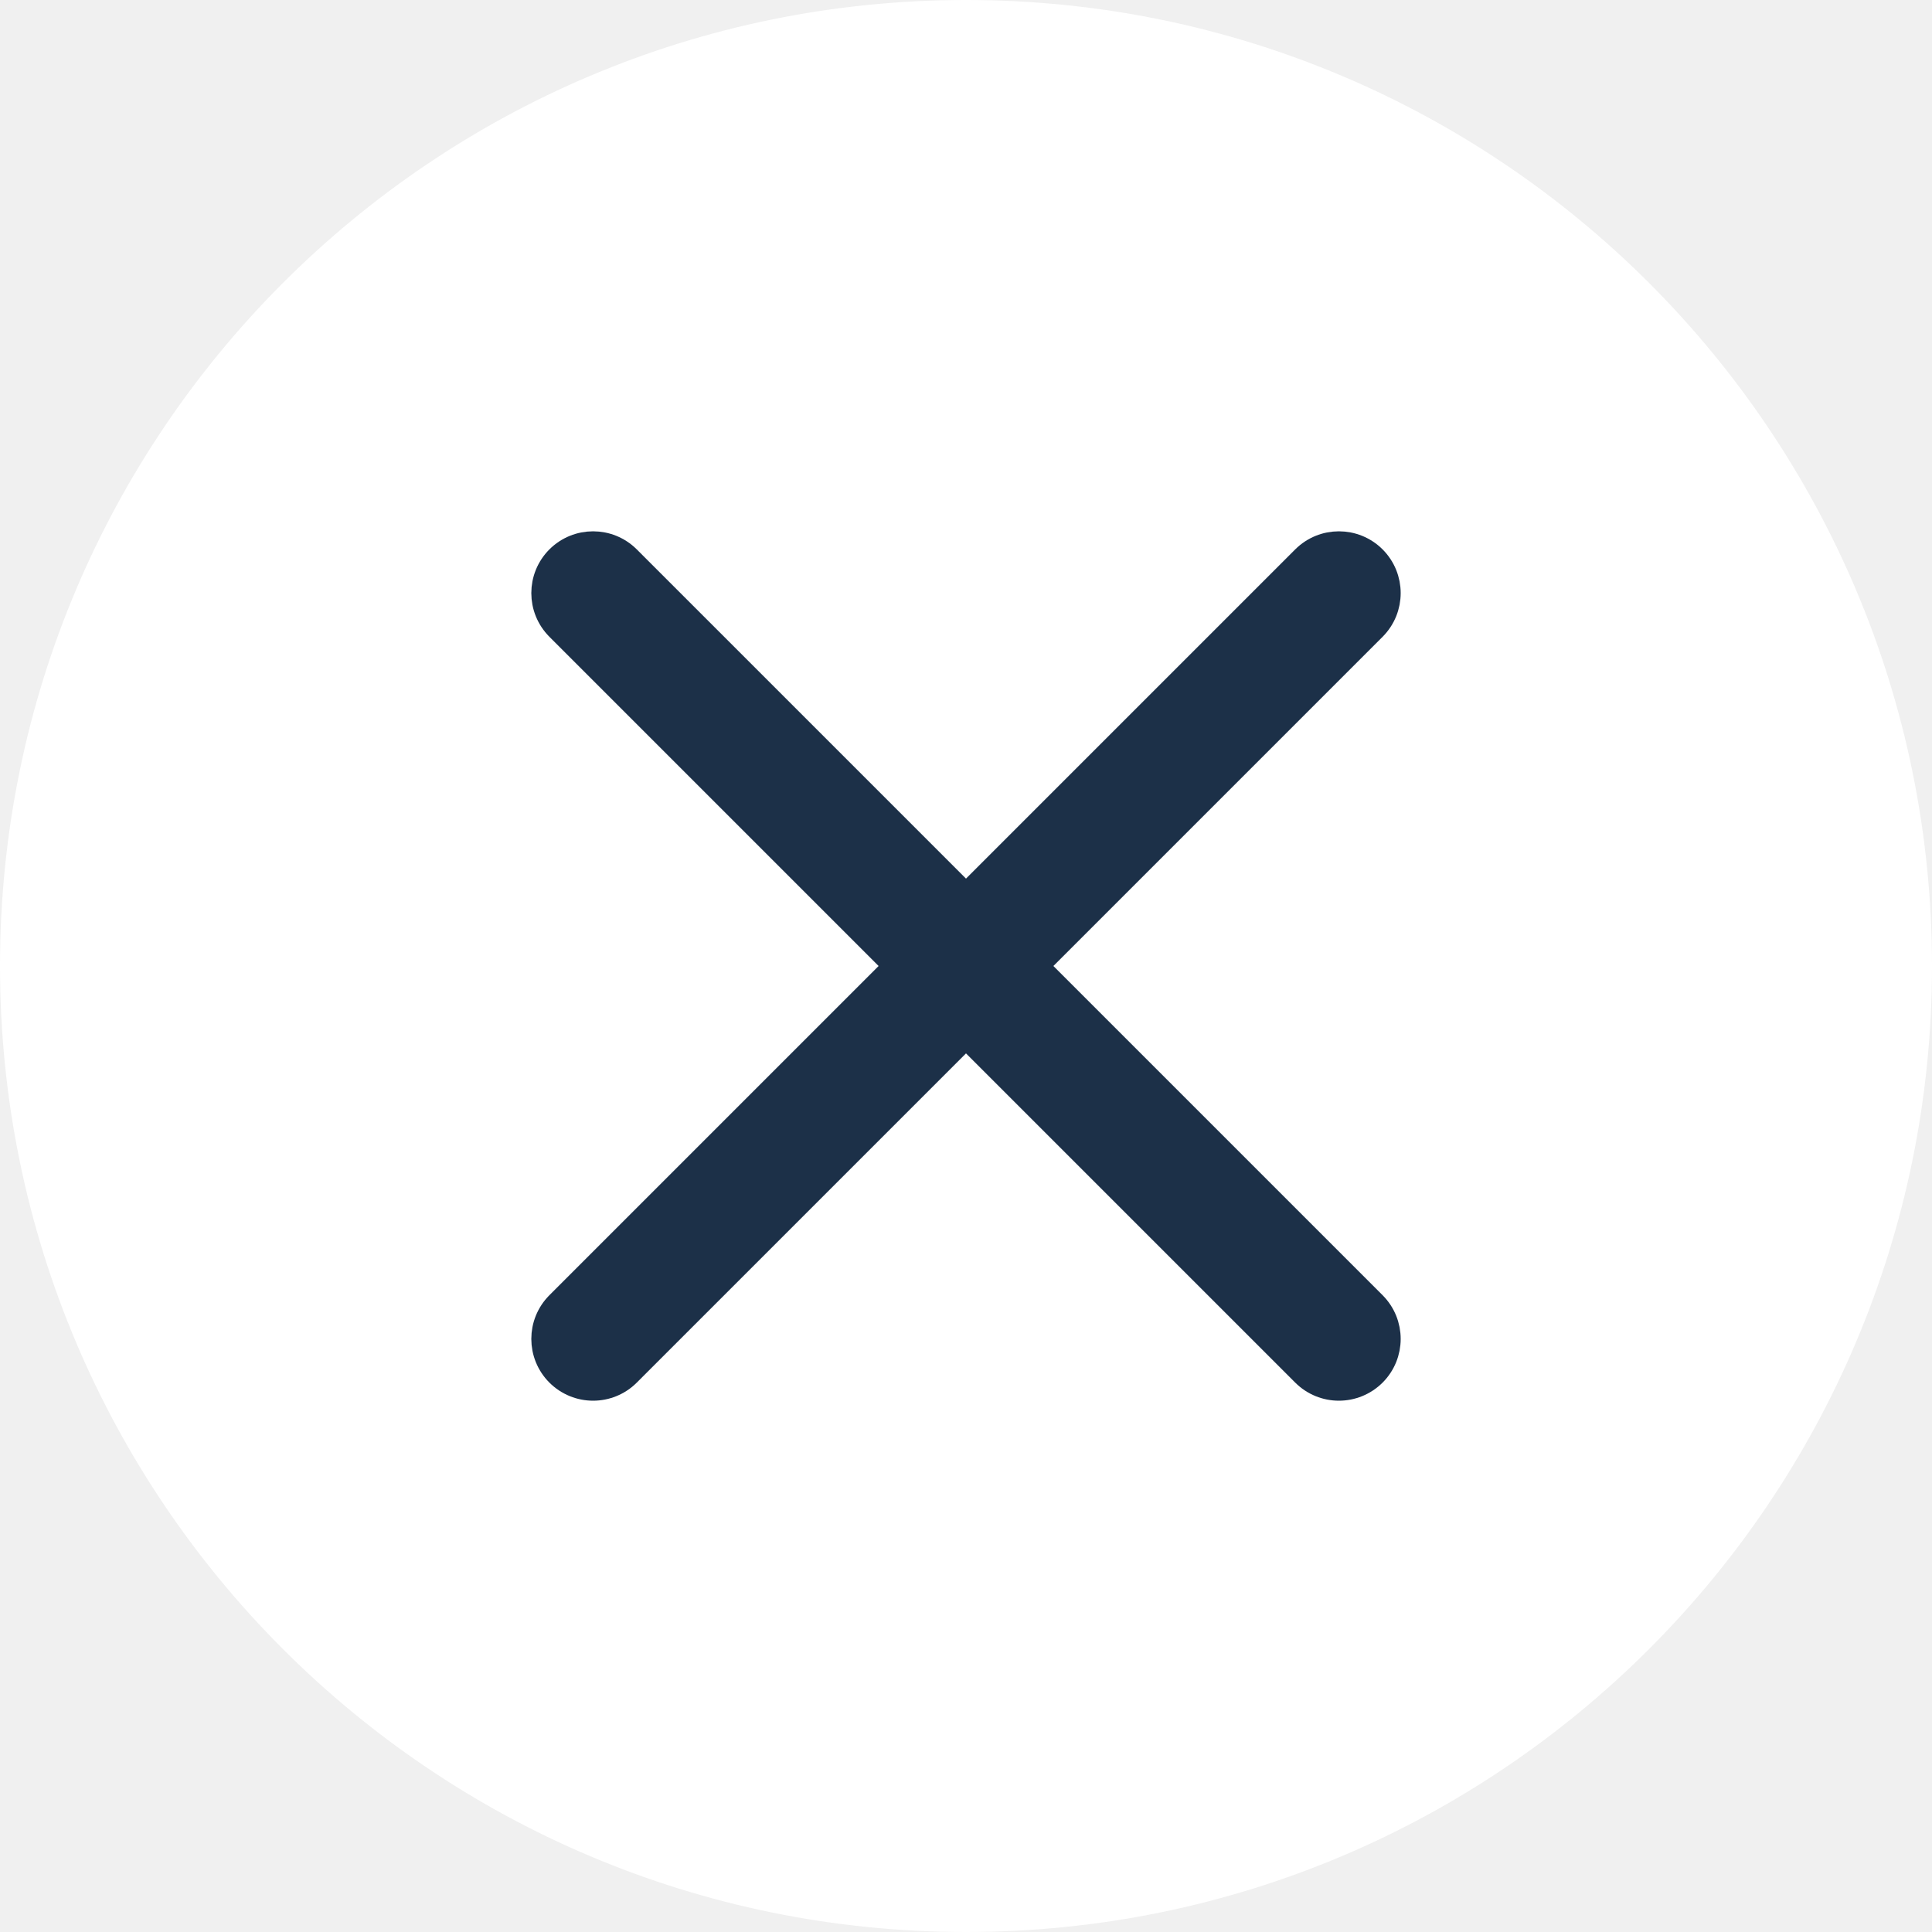
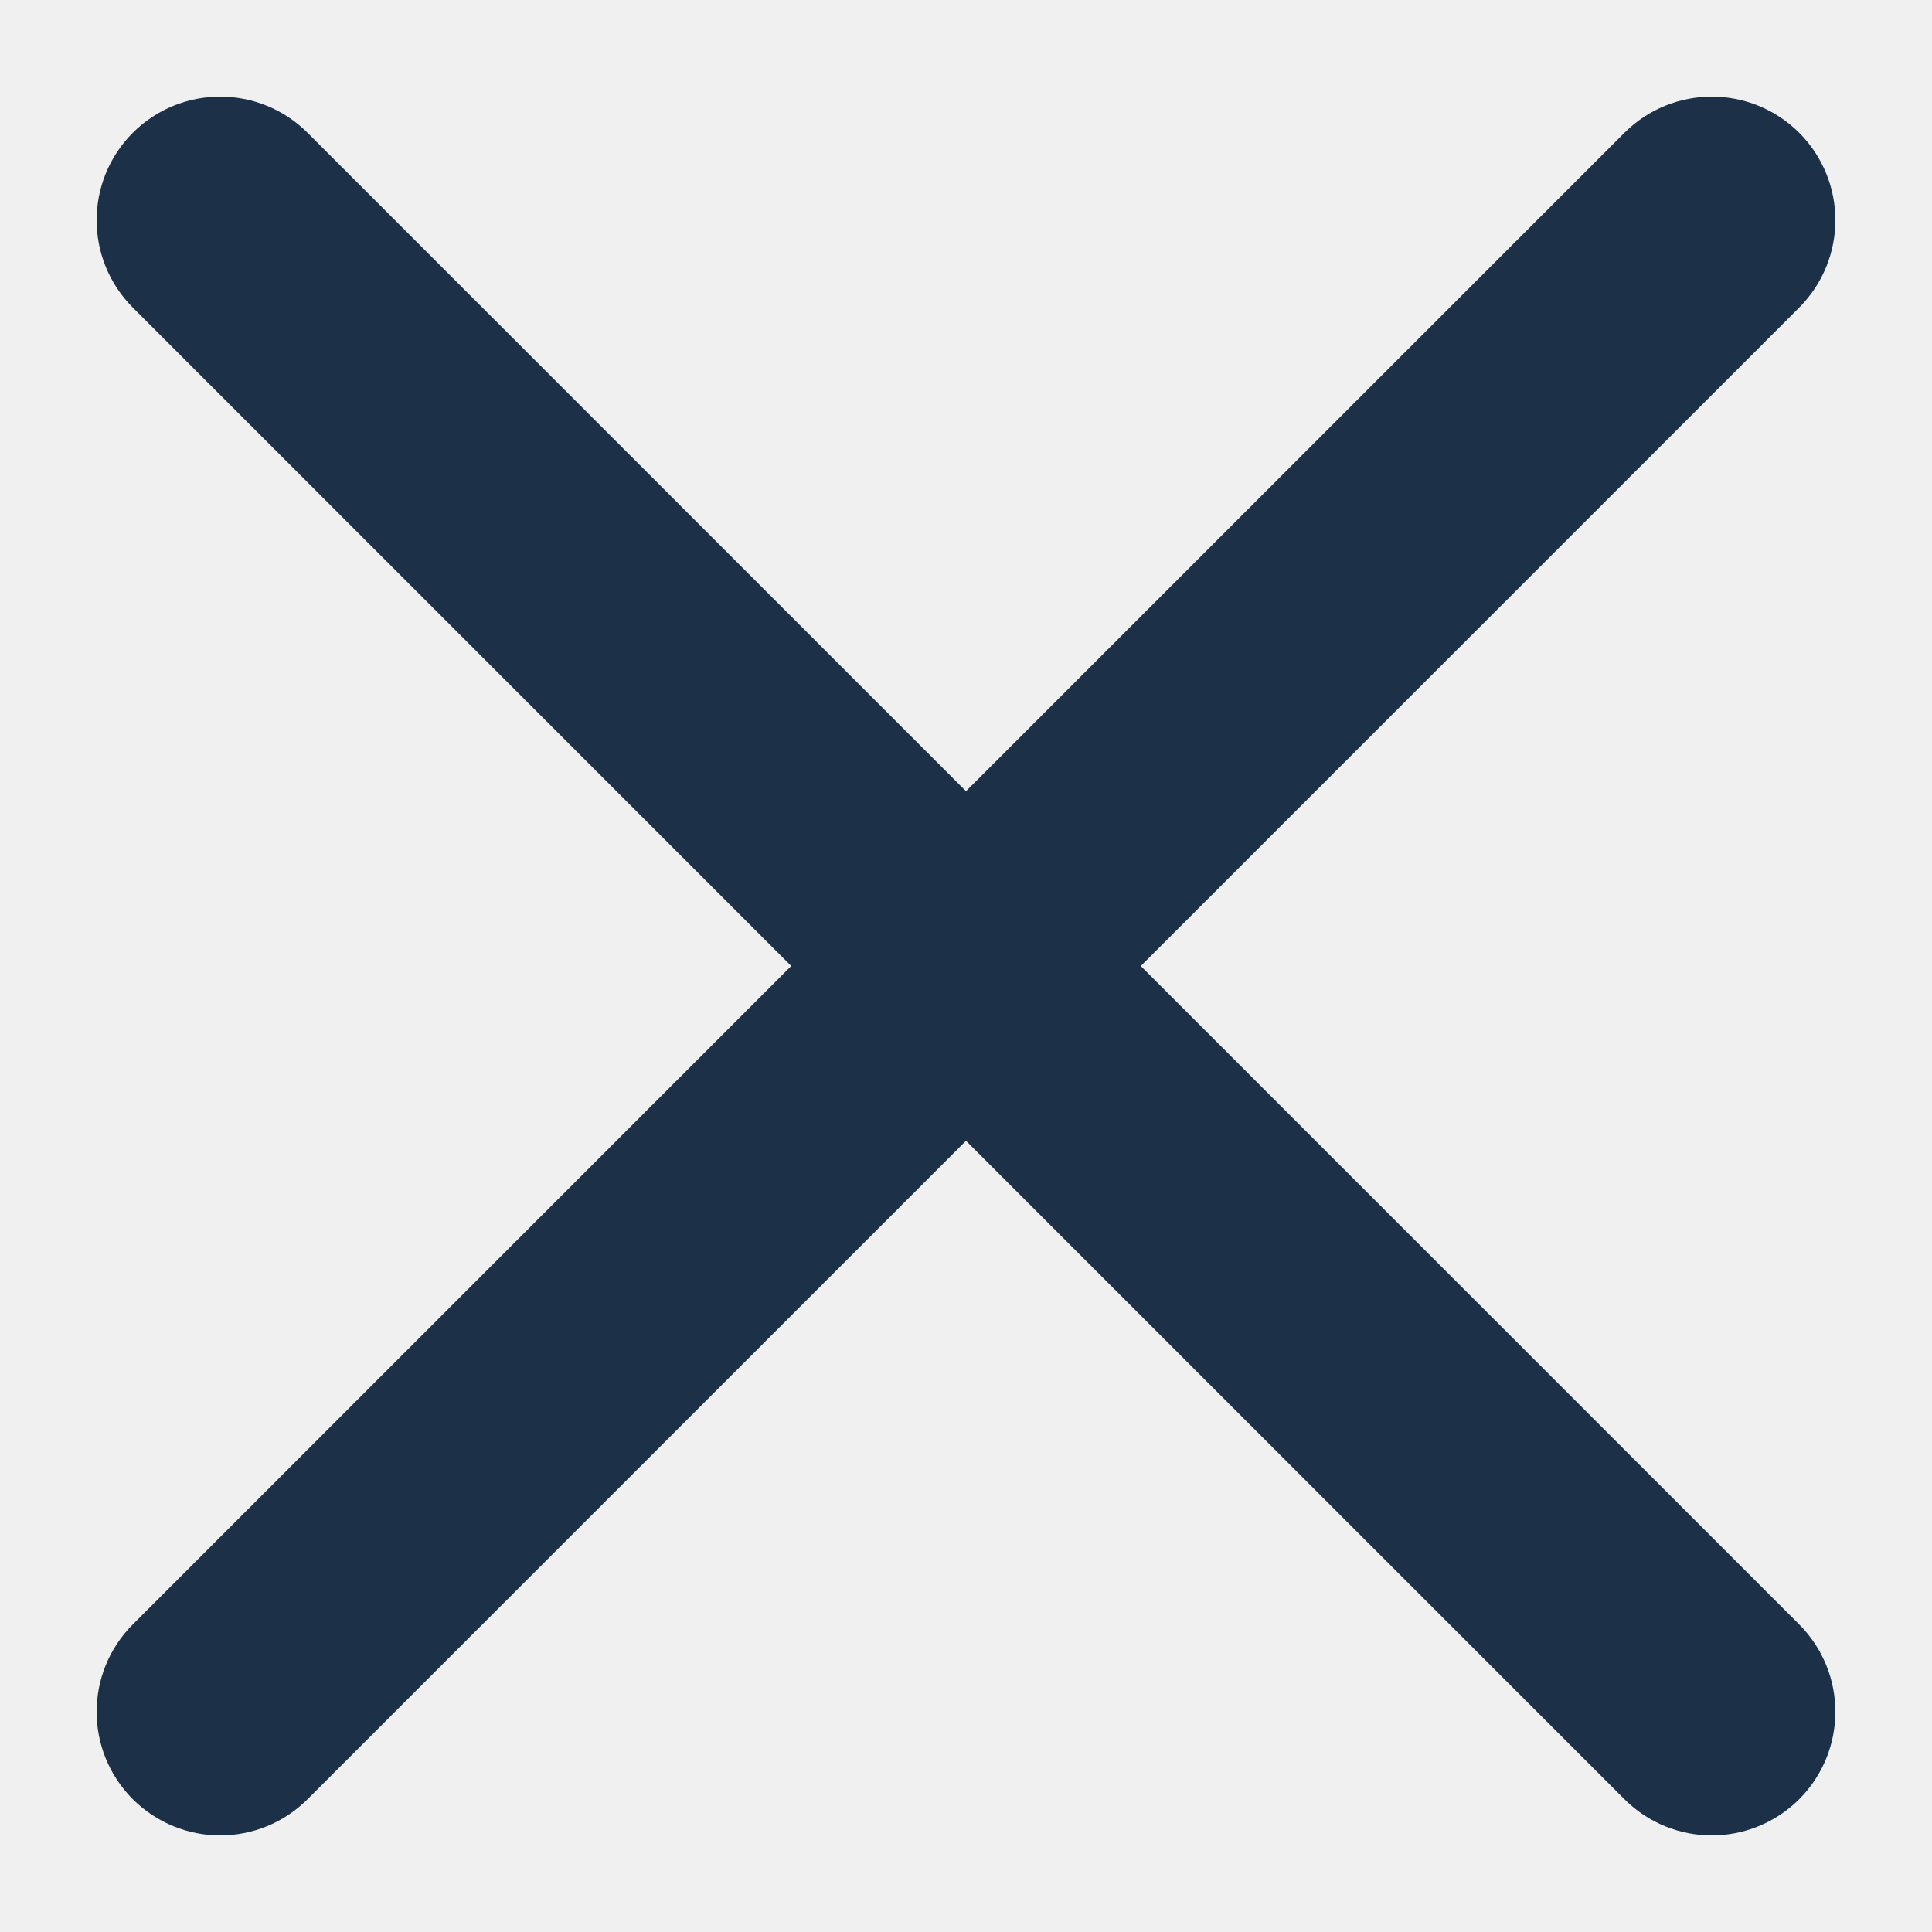
- <svg xmlns="http://www.w3.org/2000/svg" width="28" height="28" viewBox="0 0 28 28" fill="none">
-   <circle cx="14" cy="14" r="14" fill="white" />
-   <g clip-path="url(#clip0_1356_587)">
-     <path d="M15.019 14L19.914 9.105C20.195 8.823 20.195 8.368 19.914 8.086C19.632 7.805 19.177 7.805 18.895 8.086L14 12.981L9.105 8.086C8.823 7.805 8.368 7.805 8.086 8.086C7.805 8.368 7.805 8.823 8.086 9.105L12.981 14L8.086 18.895C7.805 19.177 7.805 19.632 8.086 19.914C8.227 20.054 8.411 20.125 8.596 20.125C8.78 20.125 8.965 20.054 9.105 19.914L14 15.019L18.895 19.914C19.035 20.054 19.22 20.125 19.404 20.125C19.589 20.125 19.773 20.054 19.914 19.914C20.195 19.632 20.195 19.177 19.914 18.895L15.019 14Z" fill="#1C3048" stroke="#1C3048" stroke-width="0.35" />
-   </g>
-   <defs>
-     <clipPath id="clip0_1356_587">
-       <rect width="14" height="14" fill="white" transform="translate(7 7)" />
-     </clipPath>
-   </defs>
+ <svg xmlns="http://www.w3.org/2000/svg" width="14" height="14" viewBox="0 0 14 14" fill="none">
+   <path d="M8.019 7L12.914 2.105C13.195 1.823 13.195 1.368 12.914 1.086C12.632 0.805 12.177 0.805 11.895 1.086L7 5.981L2.105 1.086C1.823 0.805 1.368 0.805 1.086 1.086C0.805 1.368 0.805 1.823 1.086 2.105L5.981 7L1.086 11.895C0.805 12.177 0.805 12.632 1.086 12.914C1.227 13.054 1.411 13.125 1.596 13.125C1.78 13.125 1.965 13.054 2.105 12.914L7 8.019L11.895 12.914C12.035 13.054 12.22 13.125 12.404 13.125C12.589 13.125 12.773 13.054 12.914 12.914C13.195 12.632 13.195 12.177 12.914 11.895L8.019 7Z" fill="#1C3048" stroke="#1C3048" stroke-width="0.35" />
</svg>
